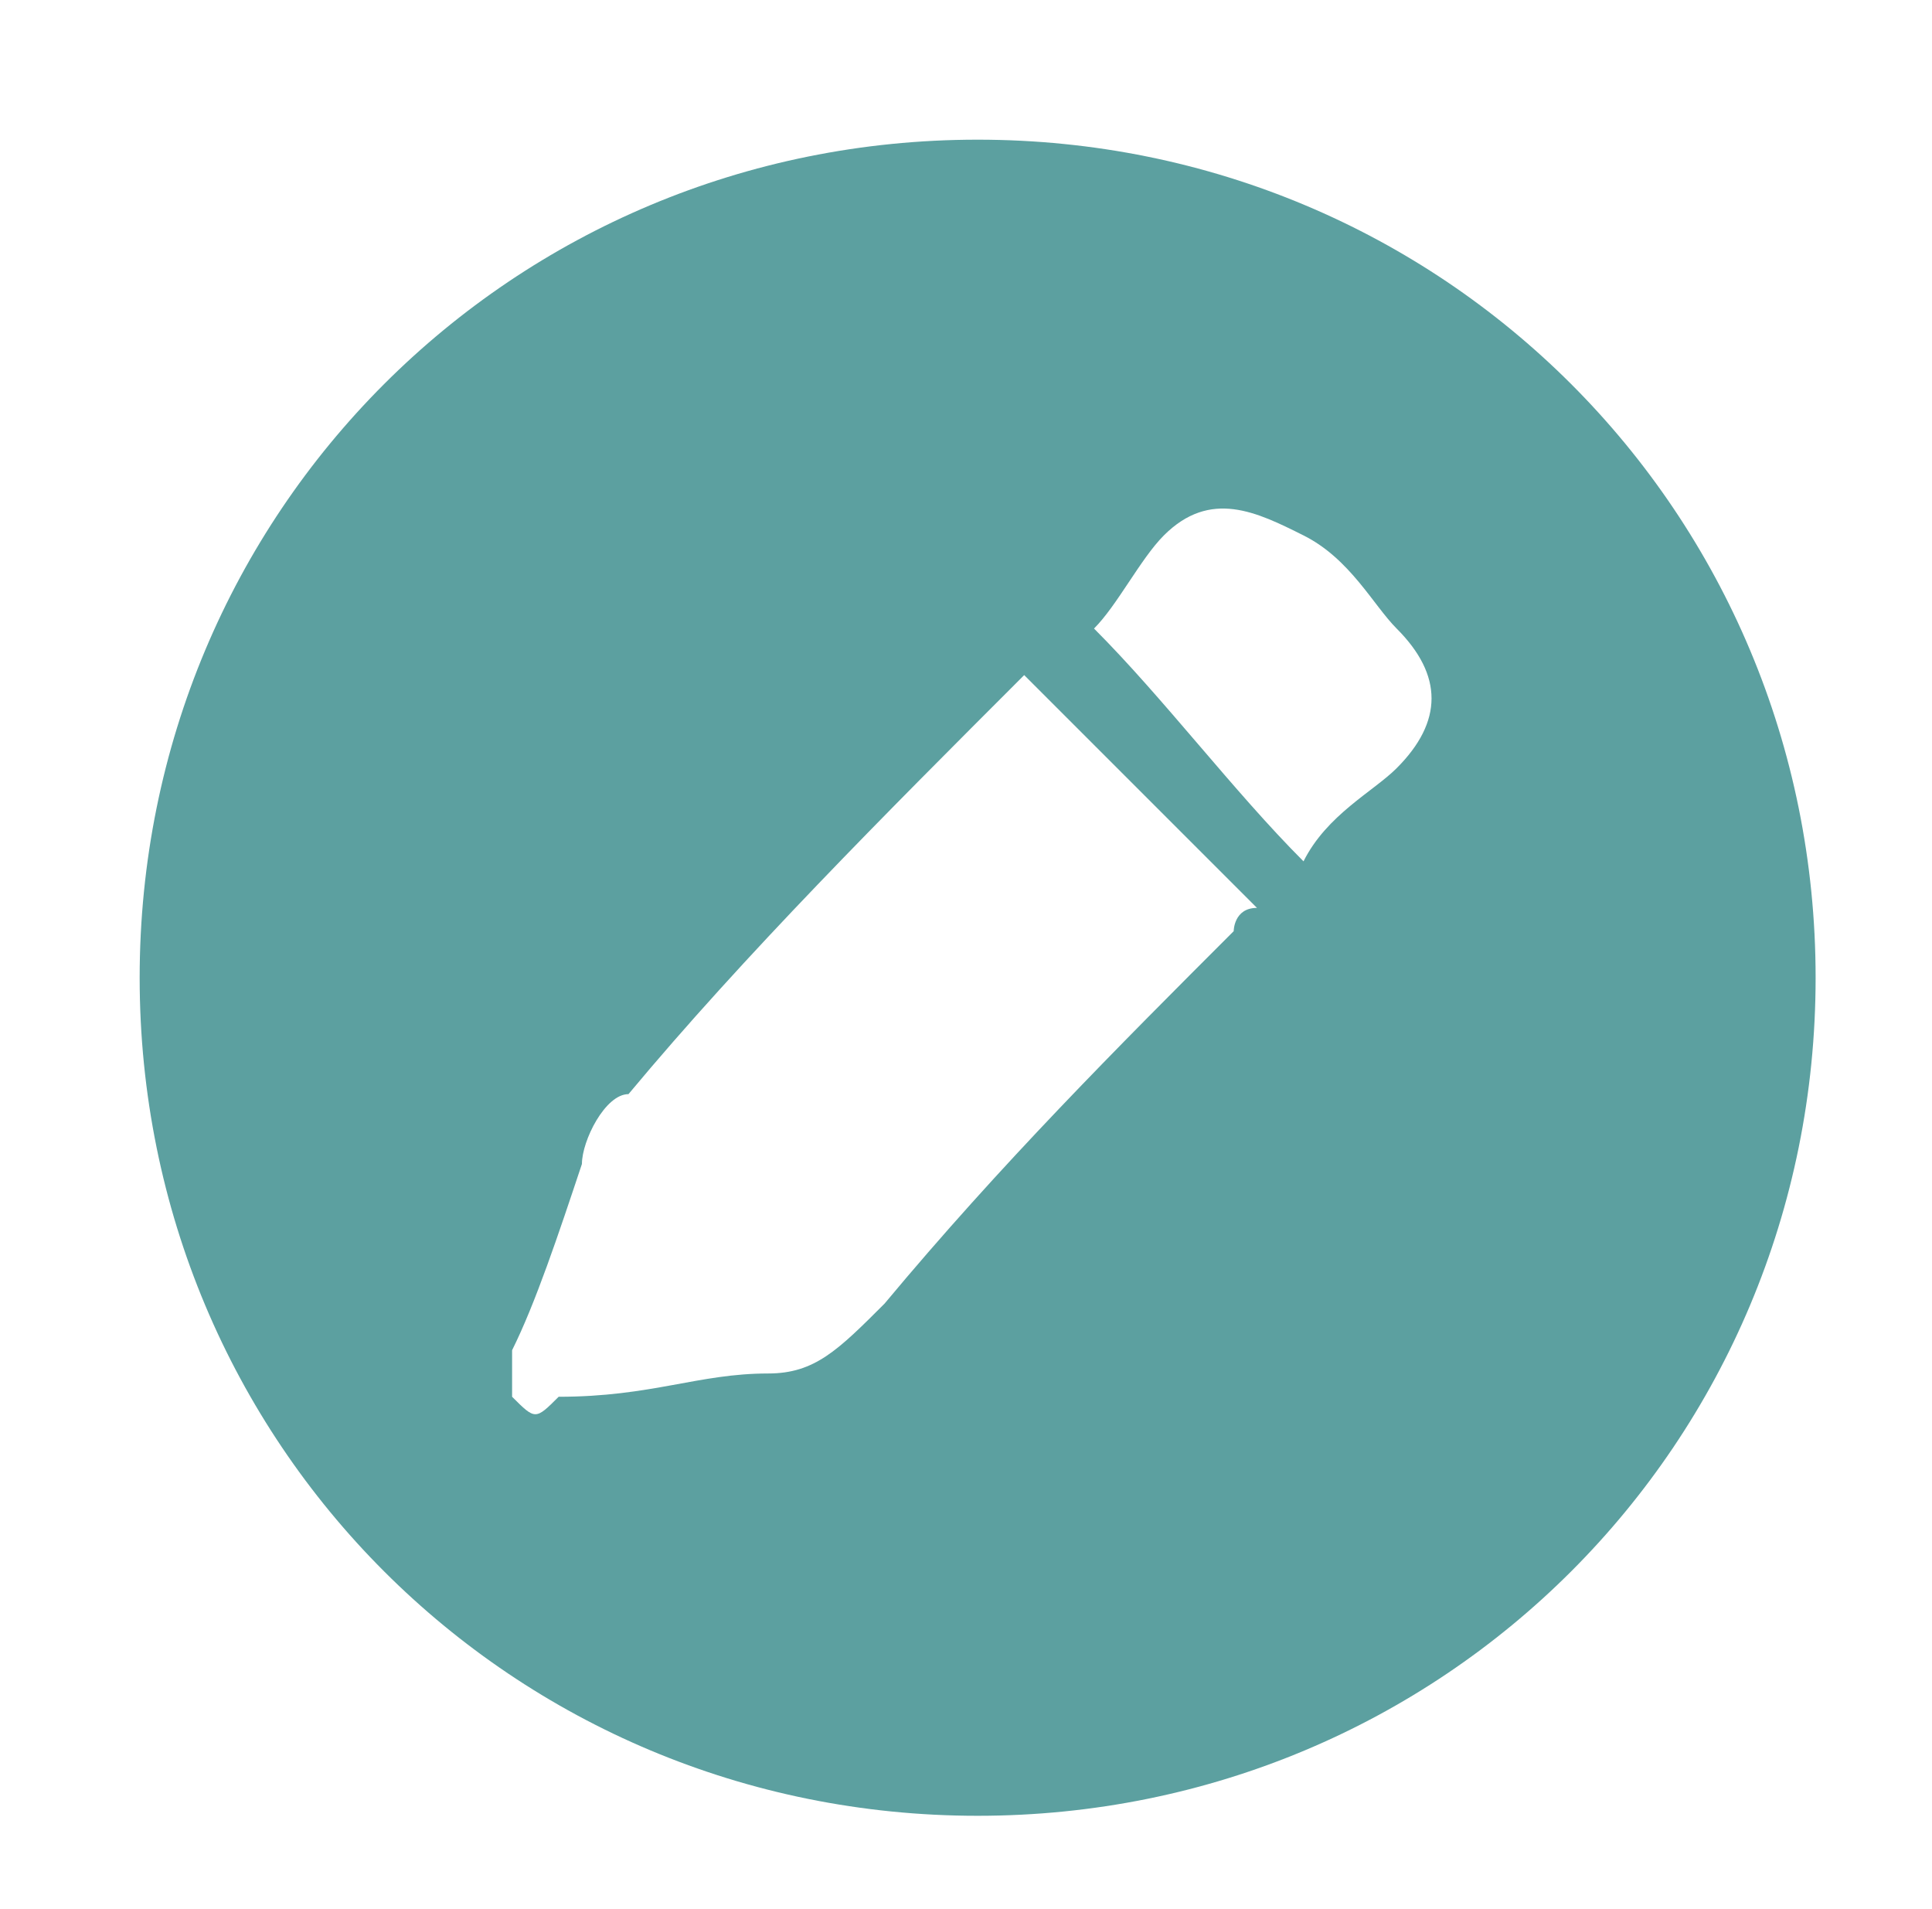
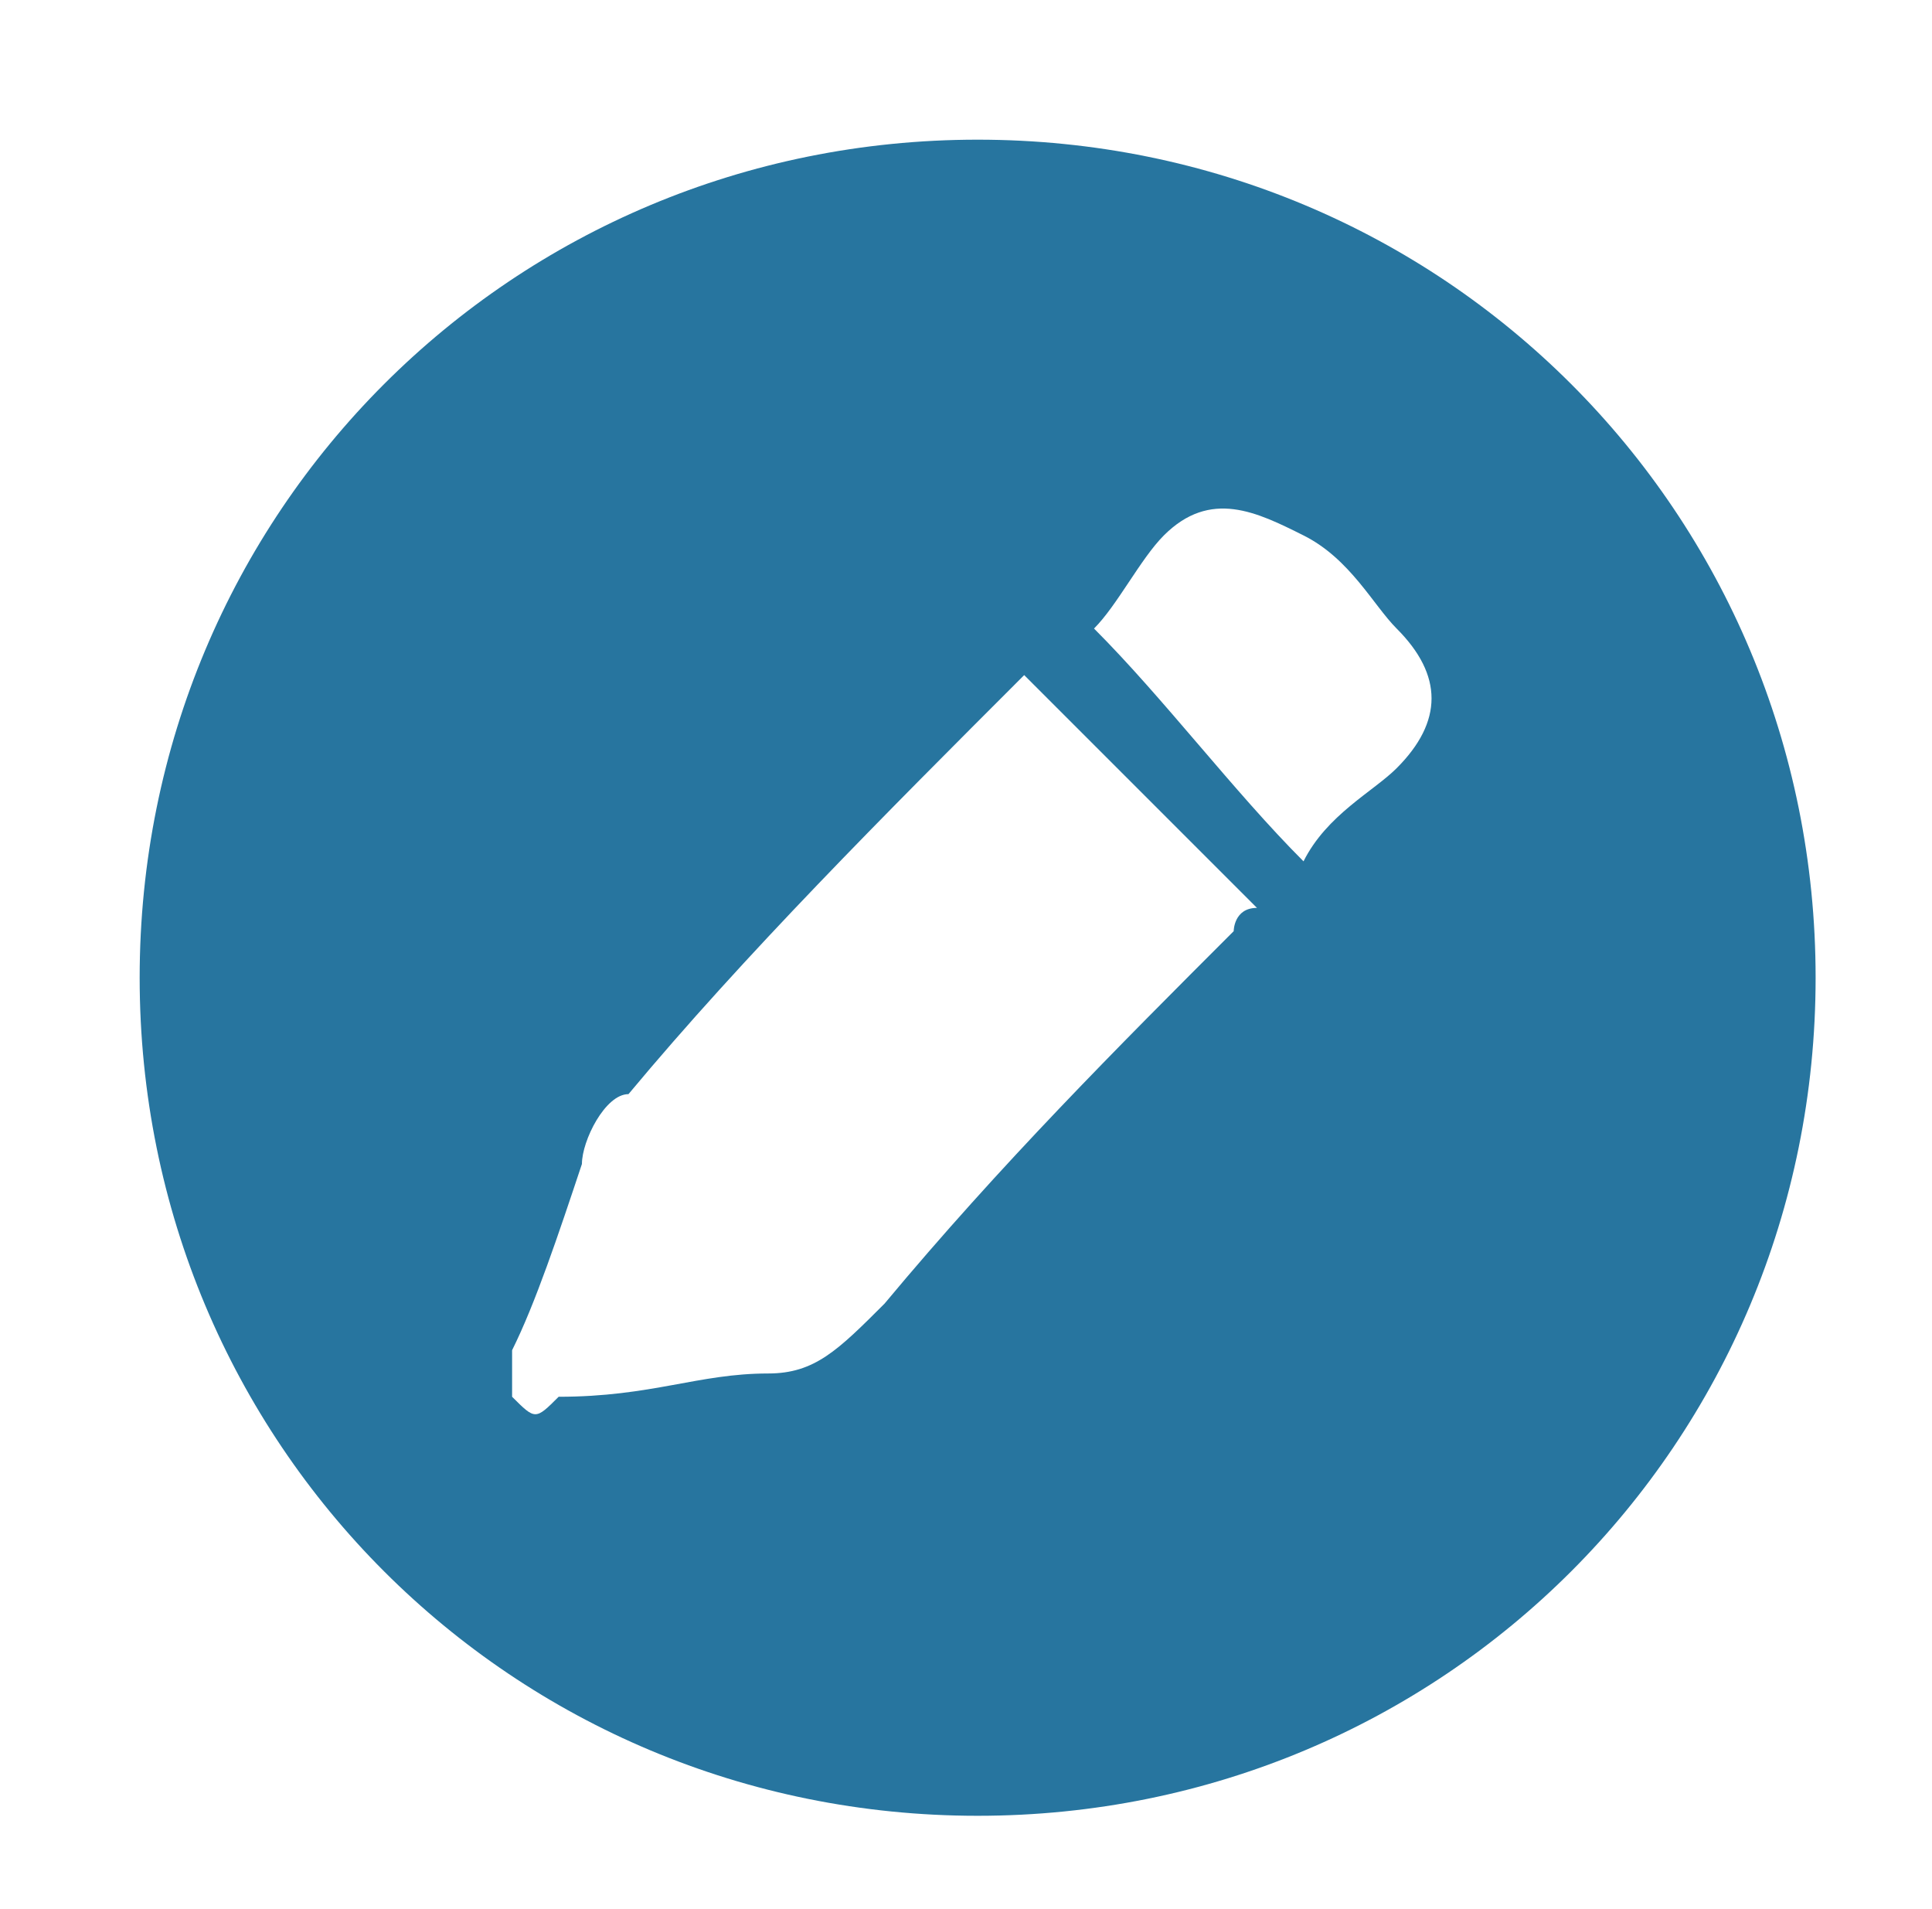
<svg xmlns="http://www.w3.org/2000/svg" version="1.1" id="Capa_1" x="0px" y="0px" viewBox="0 0 8.3 8.2" style="enable-background:new 0 0 8.3 8.2;" xml:space="preserve">
  <style type="text/css">
- 	.st0{fill:#5CA0A0;}
+ 	.st0{fill:#27759f;}
+ 	
</style>
  <g>
    <path class="st0" d="M4.2,0.6c2,0,3.6,1.6,3.6,3.6c0,2-1.6,3.6-3.6,3.6c-2,0-3.6-1.6-3.6-3.6C0.6,2.2,2.2,0.6,4.2,0.6z M4.4,2.9   C4.4,2.9,4.4,3,4.4,2.9C3.8,3.5,3.2,4.1,2.7,4.7C2.6,4.7,2.5,4.9,2.5,5C2.4,5.3,2.3,5.6,2.2,5.8c0,0.1,0,0.2,0,0.2   c0.1,0.1,0.1,0.1,0.2,0C2.8,6,3,5.9,3.3,5.9c0.2,0,0.3-0.1,0.5-0.3C4.3,5,4.8,4.5,5.3,4c0,0,0-0.1,0.1-0.1C5.1,3.6,4.7,3.2,4.4,2.9   z M5.6,3.7C5.7,3.5,5.9,3.4,6,3.3c0.2-0.2,0.2-0.4,0-0.6C5.9,2.6,5.8,2.4,5.6,2.3c-0.2-0.1-0.4-0.2-0.6,0C4.9,2.4,4.8,2.6,4.7,2.7   C5,3,5.3,3.4,5.6,3.7z" />
  </g>
</svg>
